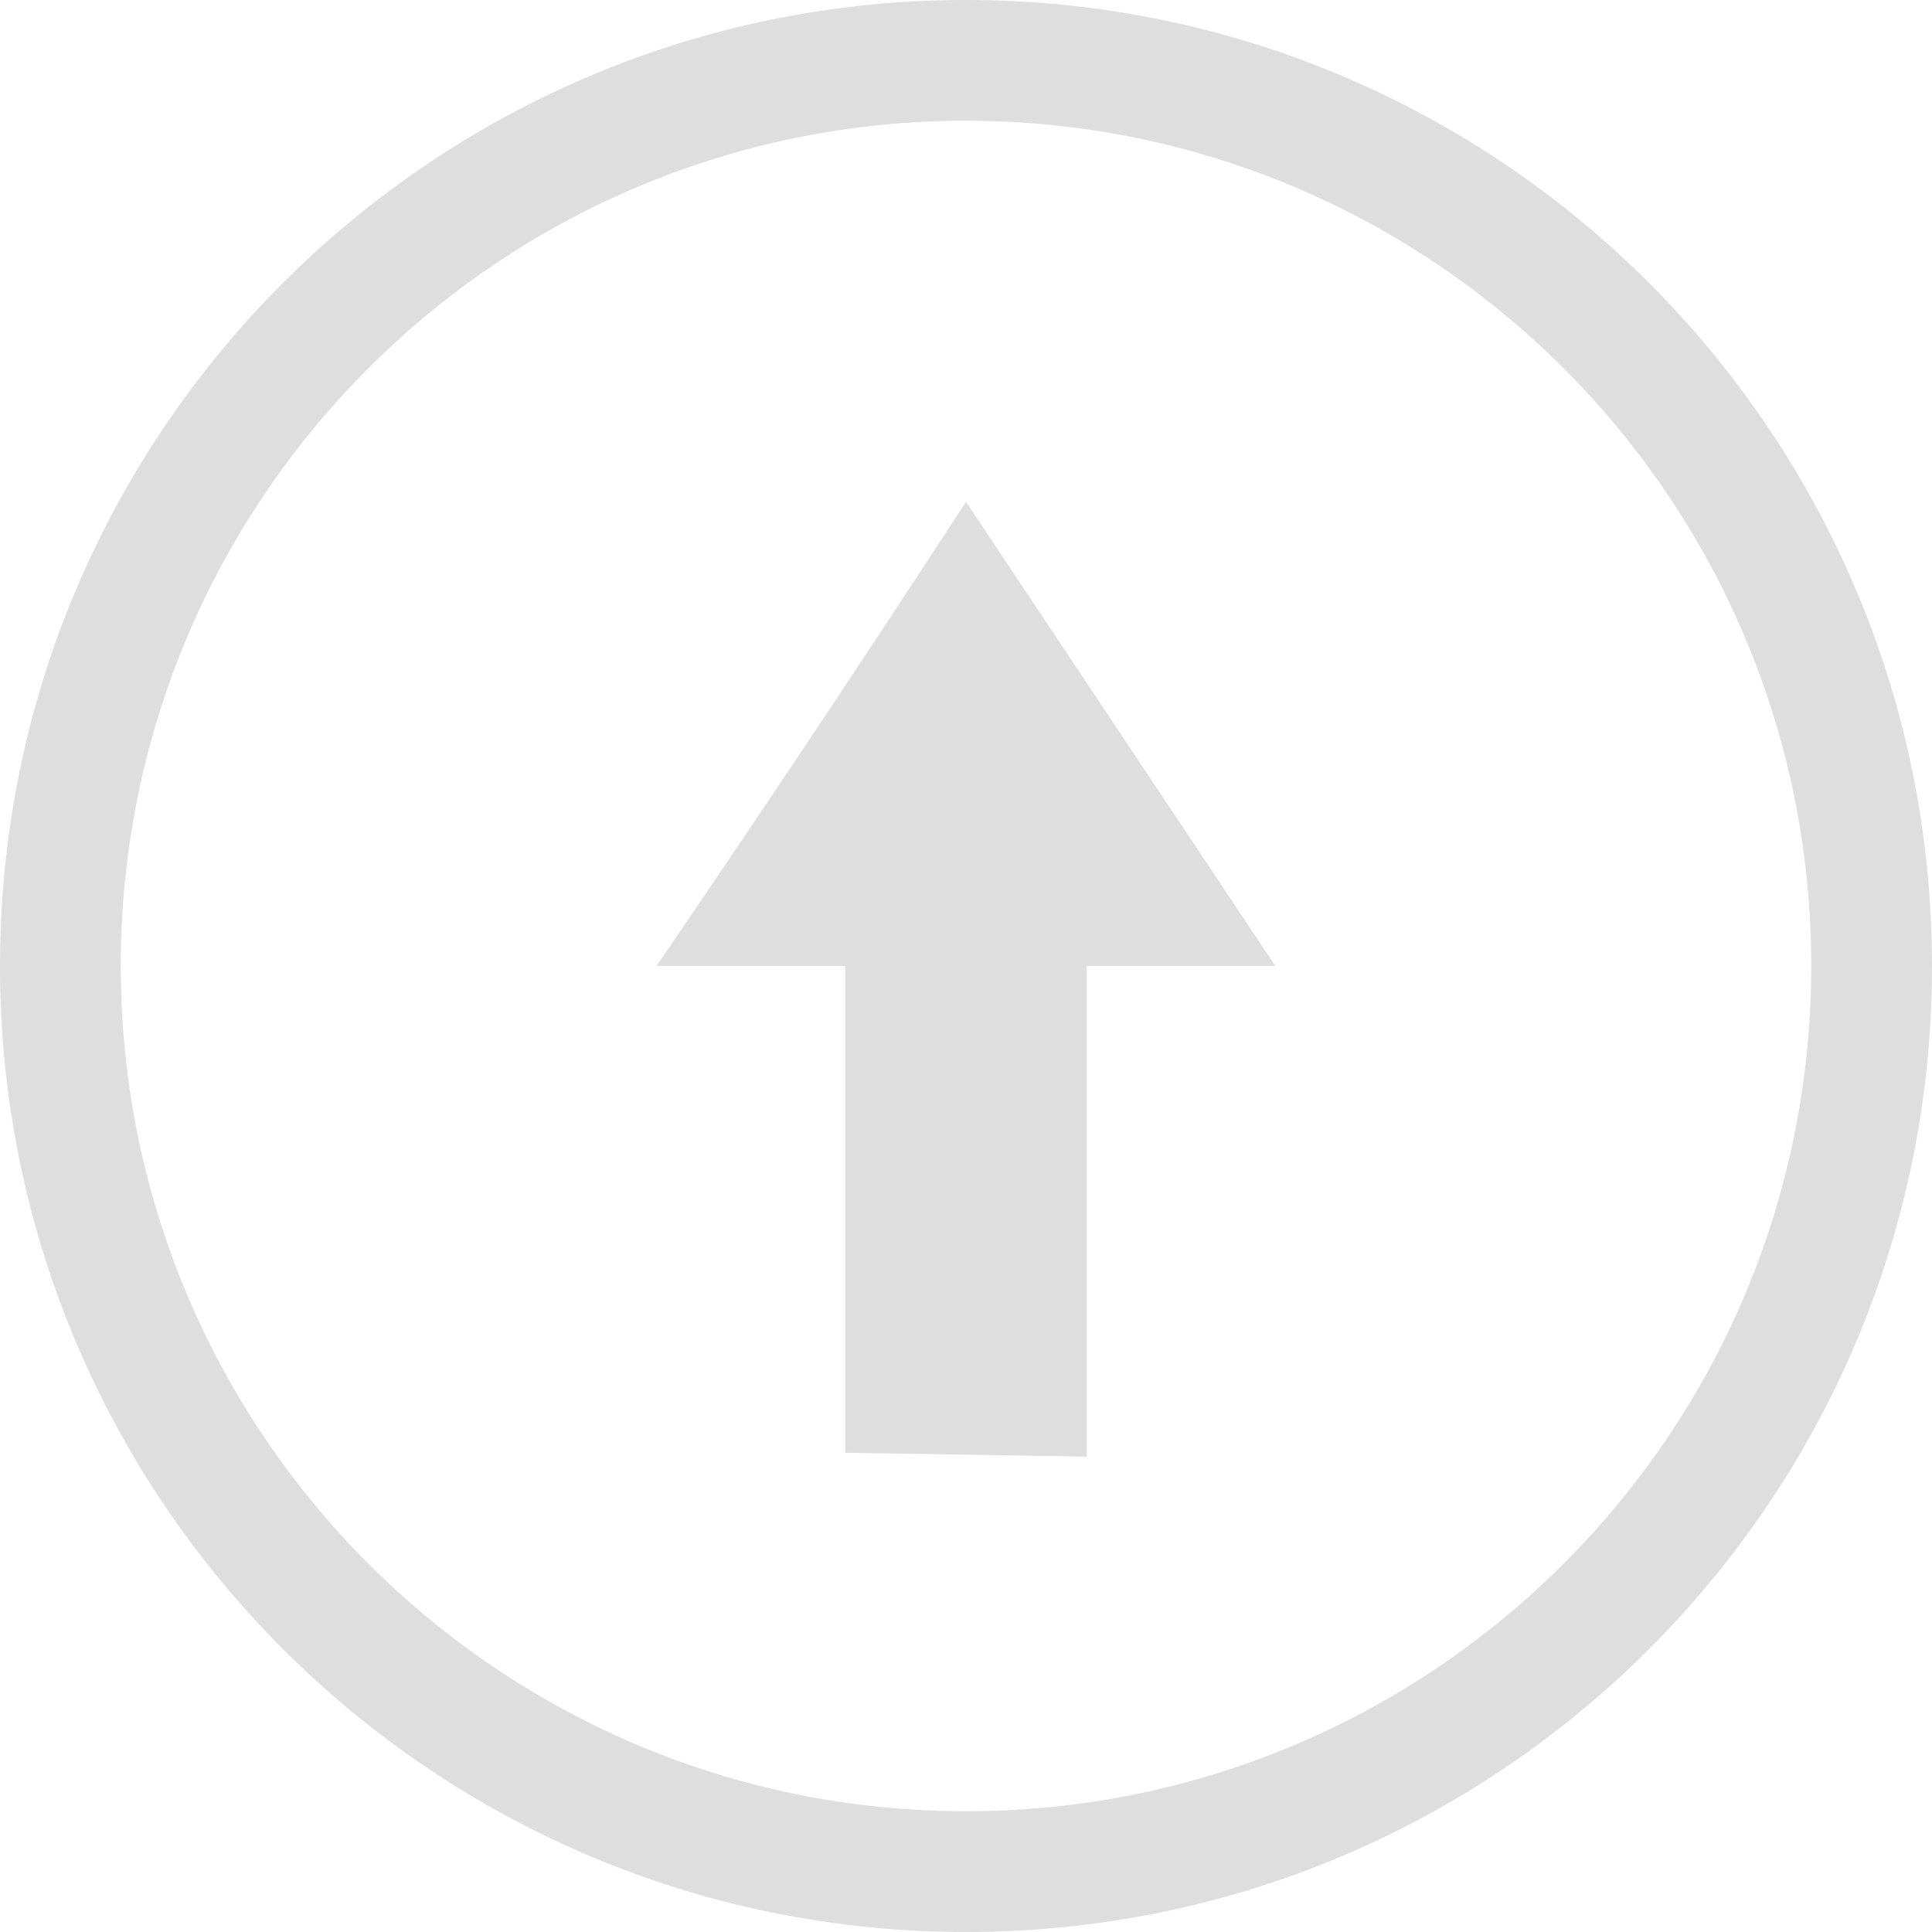
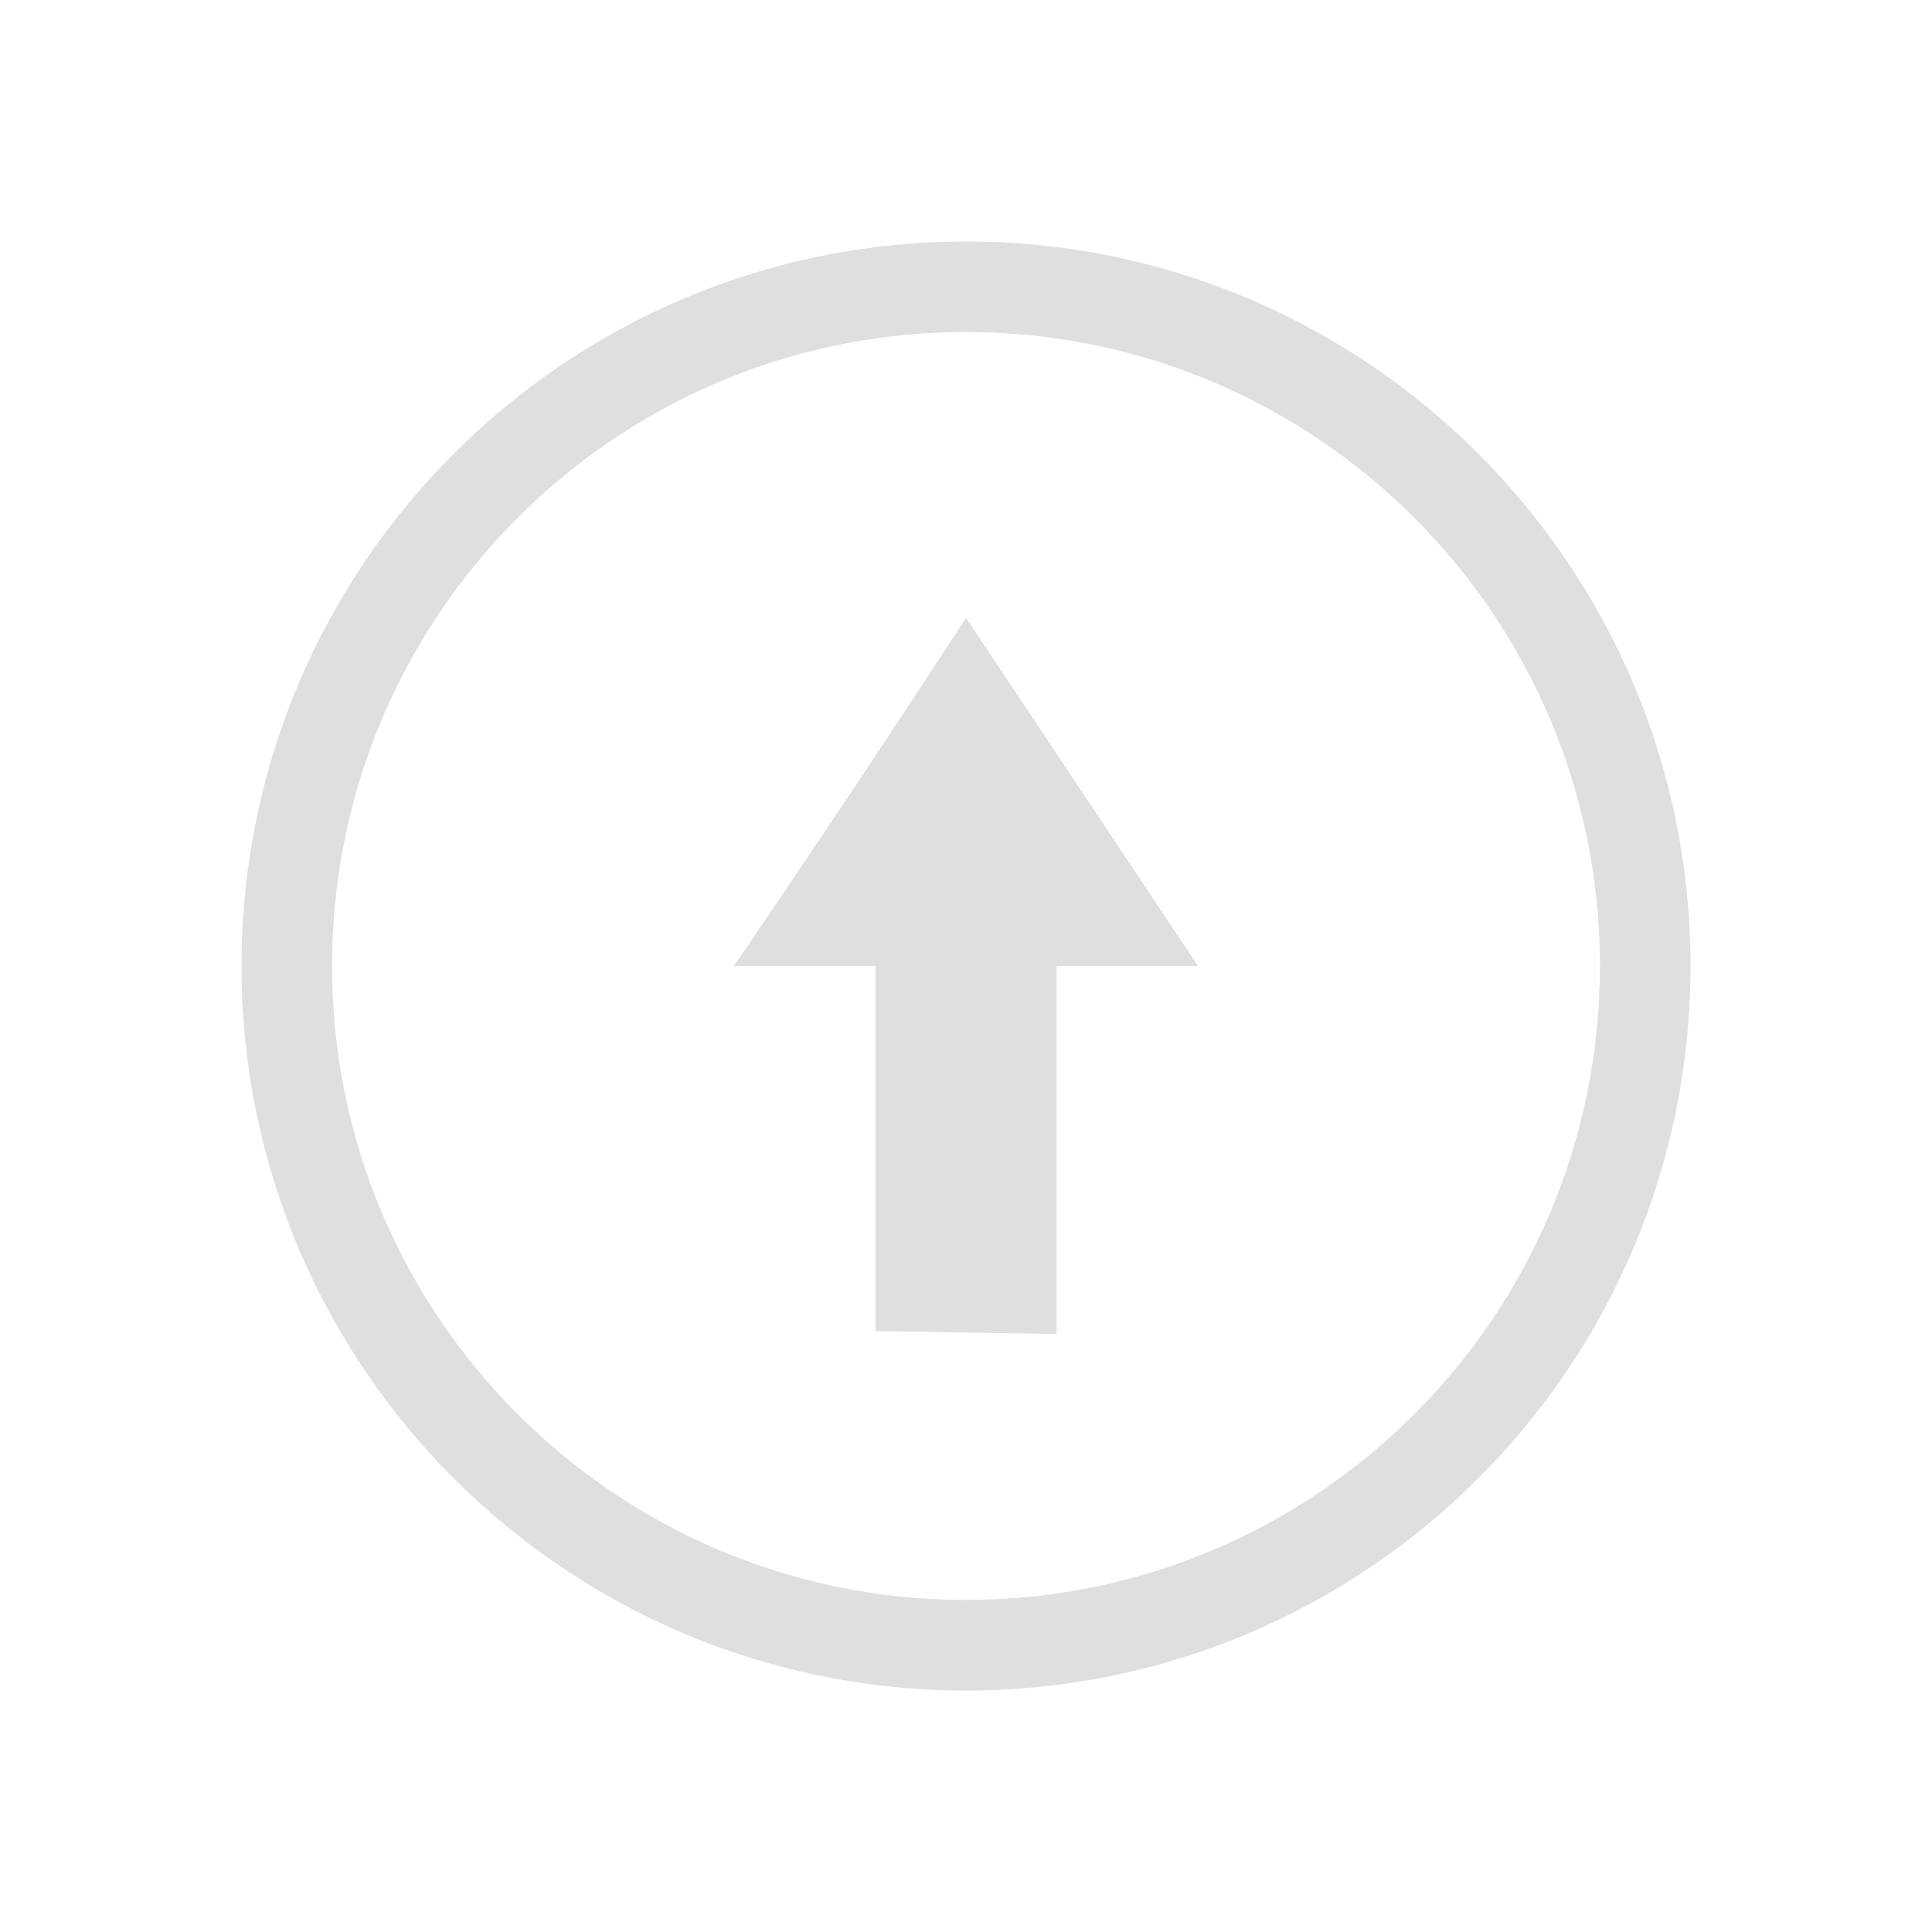
- <svg xmlns="http://www.w3.org/2000/svg" width="16" height="16" enable-background="new" version="1.1">
-   <path d="m8 4.156 2.562 3.844h-1.562v4.063l-2-0.032v-4.031h-1.563c0.869-1.272 1.723-2.553 2.563-3.844zm0-4.156a8 8 0 0 0-8 8 8 8 0 0 0 8 8 8 8 0 0 0 8-8 8 8 0 0 0-8-8zm-0.094 1a7 7 0 0 1 0.094 0 7 7 0 0 1 7 7 7 7 0 0 1-7 7 7 7 0 0 1-7-7 7 7 0 0 1 6.906-7z" fill="#dedede" />
+ <svg xmlns="http://www.w3.org/2000/svg" width="32" height="32" version="1.1" id="svg2">
+   <defs id="materia">
+     <style id="current-color-scheme" type="text/css">
+    .ColorScheme-Background {color:#181818; } .ColorScheme-ButtonBackground { color:#343434; } .ColorScheme-Highlight { color:#4285f4; } .ColorScheme-Text { color:#dfdfdf; } .ColorScheme-ViewBackground { color:#242424; } .ColorScheme-NegativeText { color:#f44336; } .ColorScheme-PositiveText { color:#4caf50; } .ColorScheme-NeutralText { color:#ff9800; }
+   </style>
+   </defs>
+   <g id="icon" class="ColorScheme-Text" style="opacity:1;fill:currentColor">
+     <rect style="opacity:0.001" width="32" height="32" x="0" y="0" id="rect2" />
+     <path d="M 16,10.234 19.843,16 H 17.5 v 6.095 l -3,-0.048 V 16 H 12.155 C 13.459,14.092 14.74,12.17 16,10.234 Z M 16,4 A 12,12 0 0 0 4,16 12,12 0 0 0 16,28 12,12 0 0 0 28,16 12,12 0 0 0 16,4 Z M 15.859,5.5 A 10.5,10.5 0 0 1 16,5.5 10.5,10.5 0 0 1 26.5,16 10.5,10.5 0 0 1 16,26.5 10.5,10.5 0 0 1 5.5,16 10.5,10.5 0 0 1 15.859,5.5 Z" id="path1-3" />
+   </g>
</svg>
